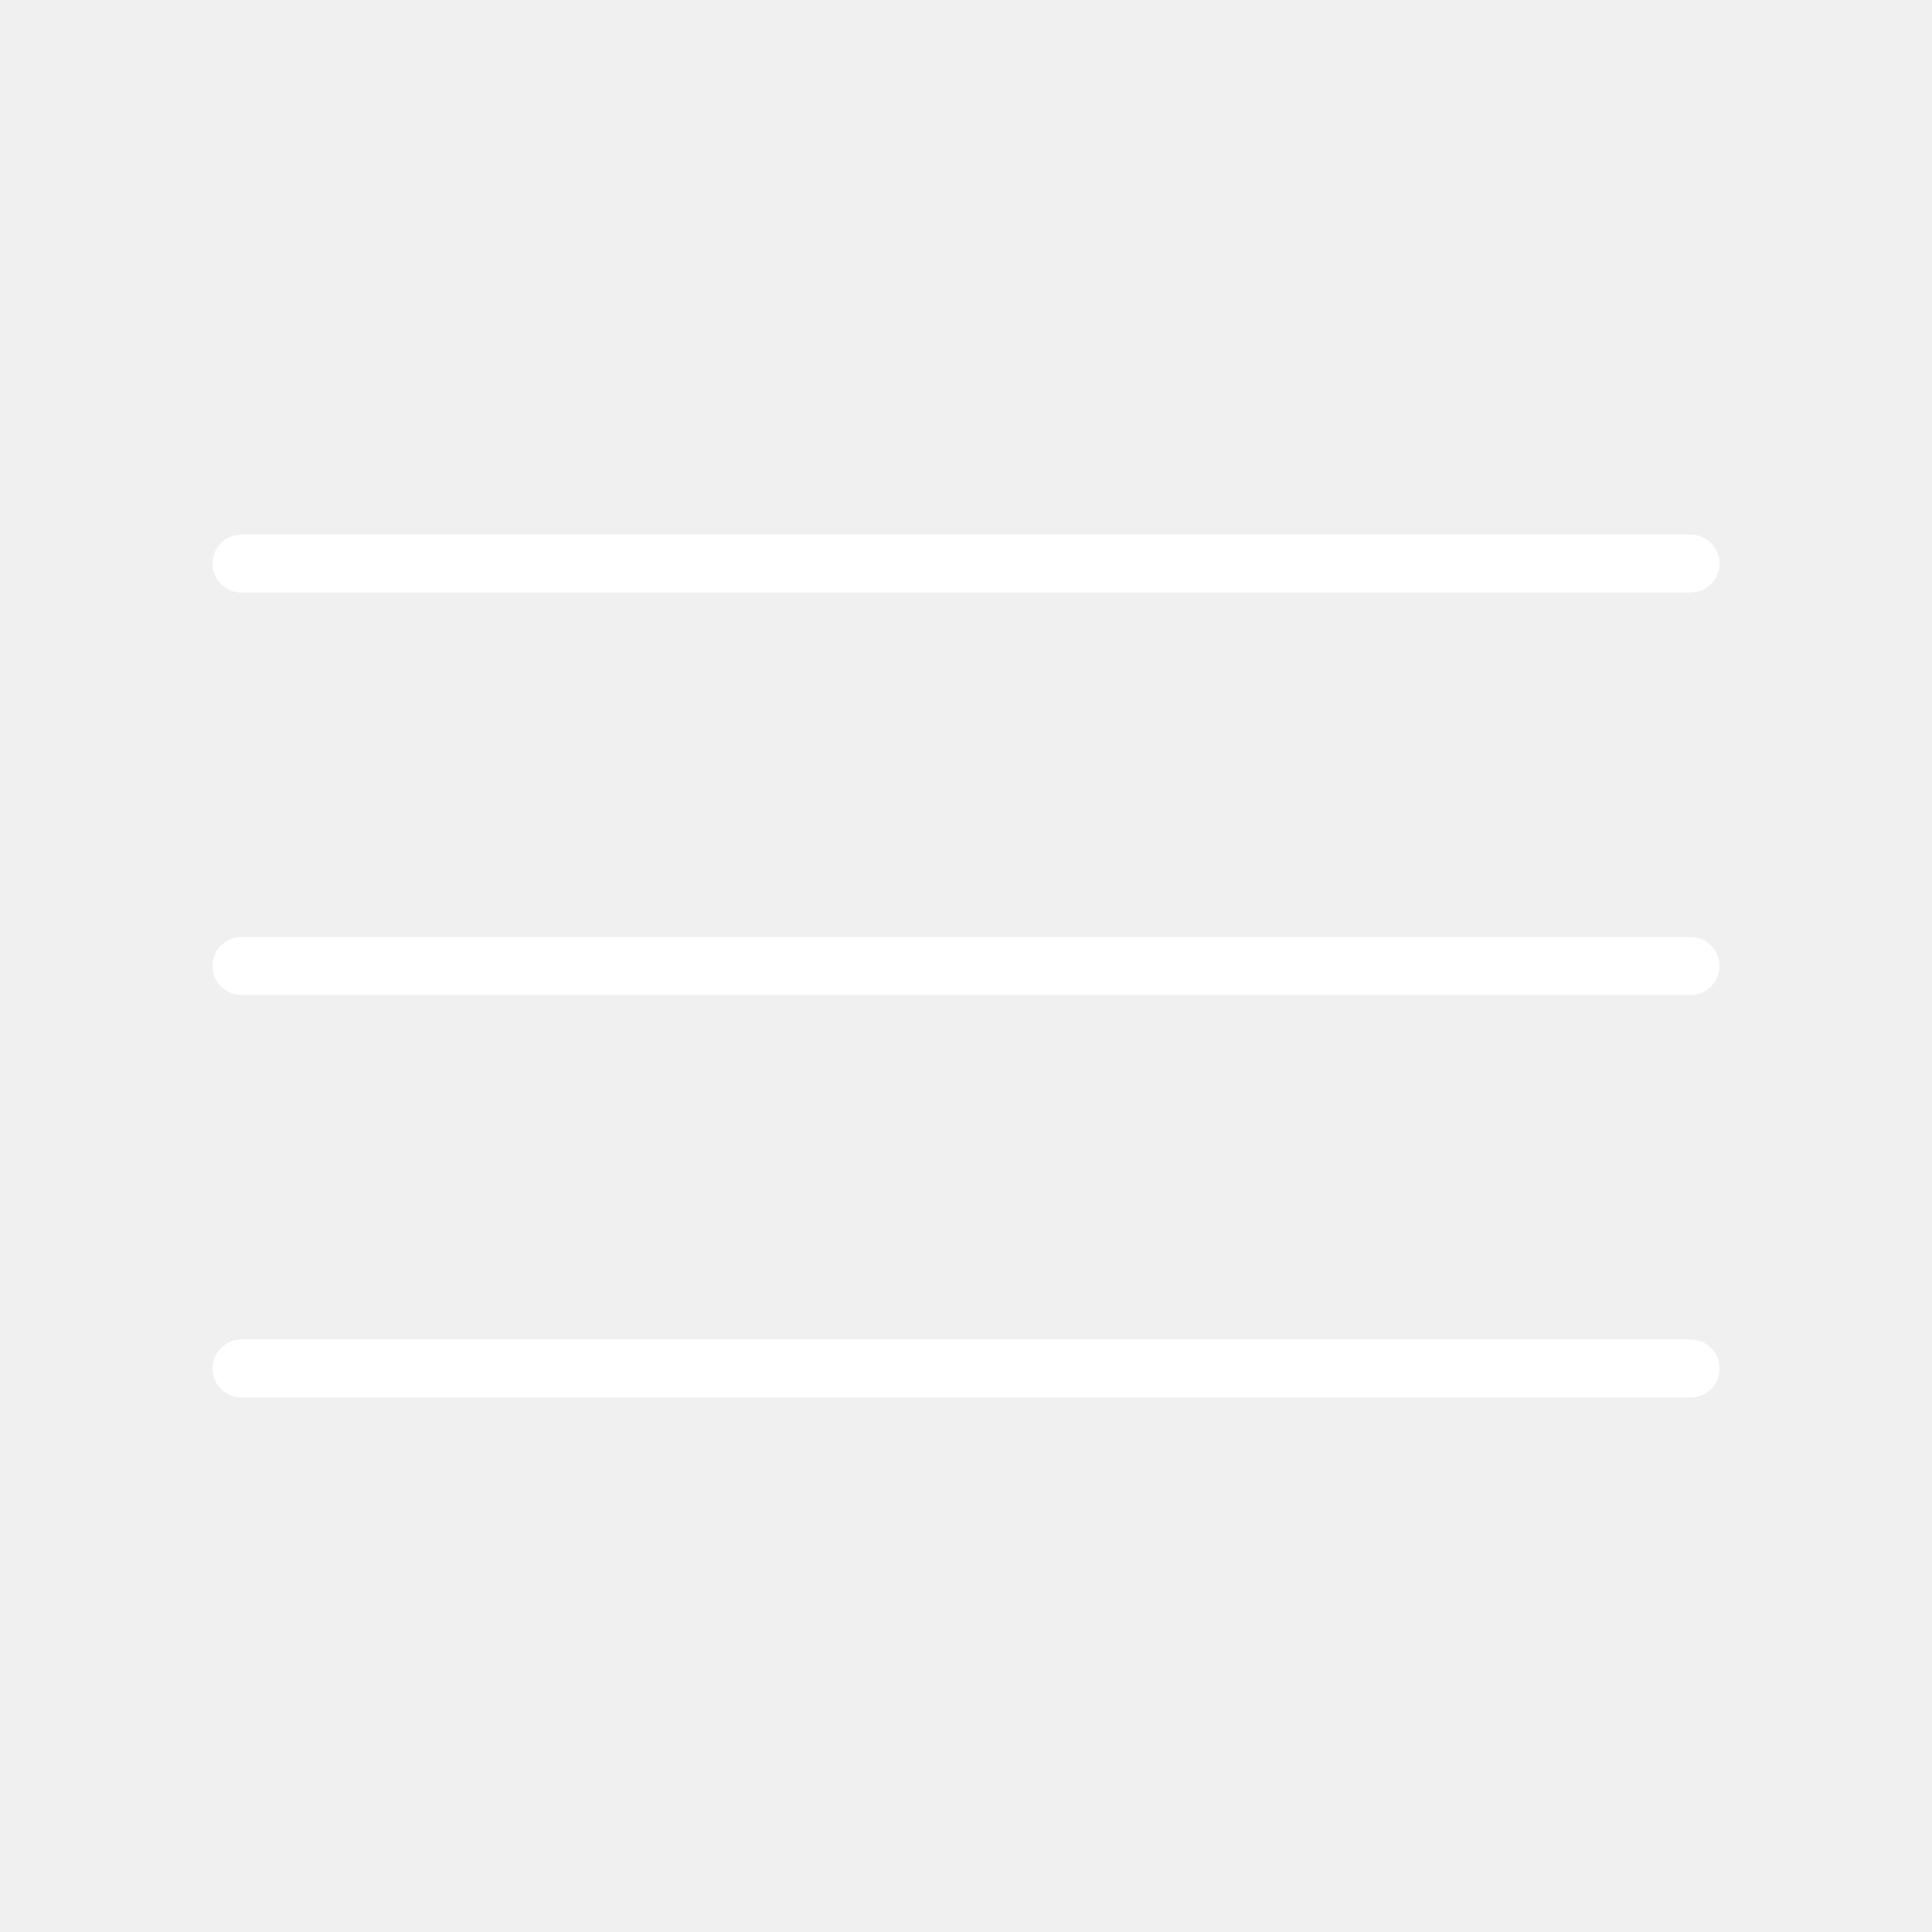
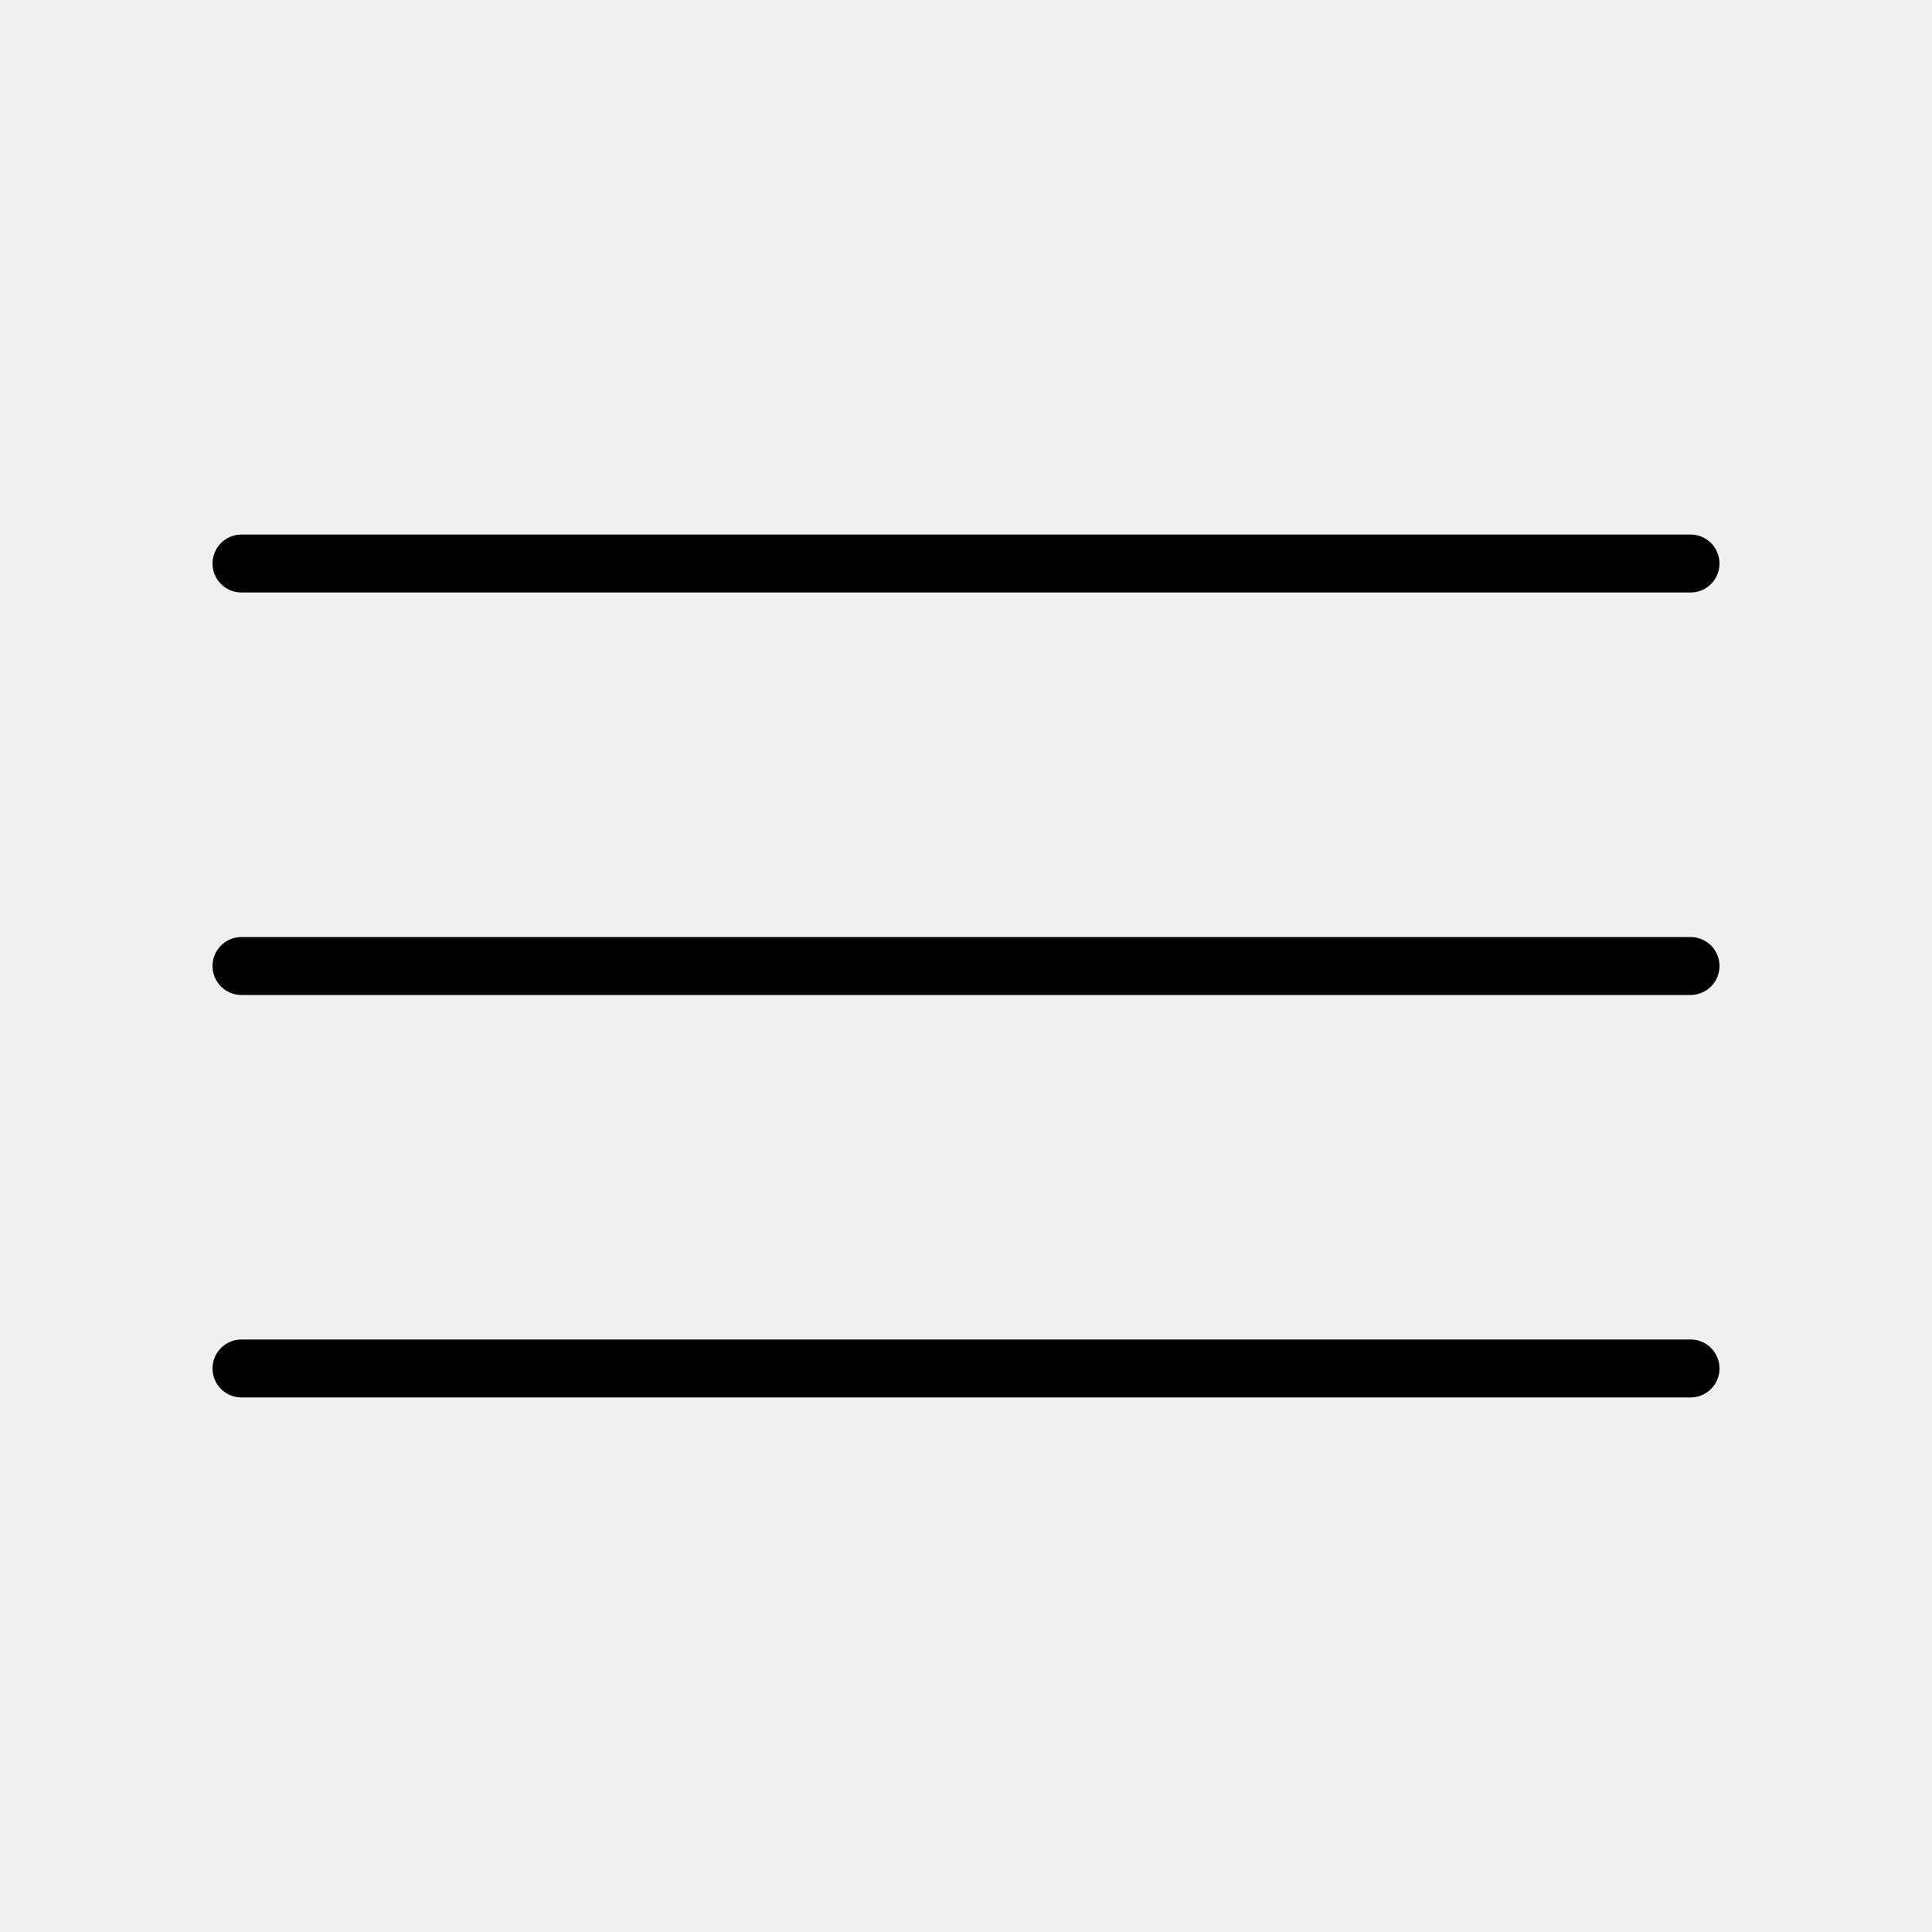
- <svg xmlns="http://www.w3.org/2000/svg" fill="none" height="50" viewBox="0 0 50 50" width="50">
-   <path d="M6.25 14.584H43.75Z" fill="white" />
-   <path d="M6.25 14.584H43.75" stroke="white" stroke-linecap="round" stroke-width="1.5" />
-   <path d="M6.25 25H43.75Z" fill="white" />
-   <path d="M6.25 25H43.75" stroke="white" stroke-linecap="round" stroke-width="1.5" />
-   <path d="M6.25 35.416H43.75" stroke="white" stroke-linecap="round" stroke-width="1.5" />
+ <svg xmlns="http://www.w3.org/2000/svg" fill="none" height="50" viewBox="0 0 50 50" width="50" color="currentColor">
+   <path d="M6.25 14.584H43.75Z" fill="currentColor" />
+   <path d="M6.25 14.584H43.75" stroke="currentColor" stroke-linecap="round" stroke-width="1.5" />
+   <path d="M6.25 25H43.75Z" fill="currentColor" />
+   <path d="M6.25 25H43.75" stroke="currentColor" stroke-linecap="round" stroke-width="1.5" />
+   <path d="M6.25 35.416H43.75" stroke="currentColor" stroke-linecap="round" stroke-width="1.5" />
</svg>
